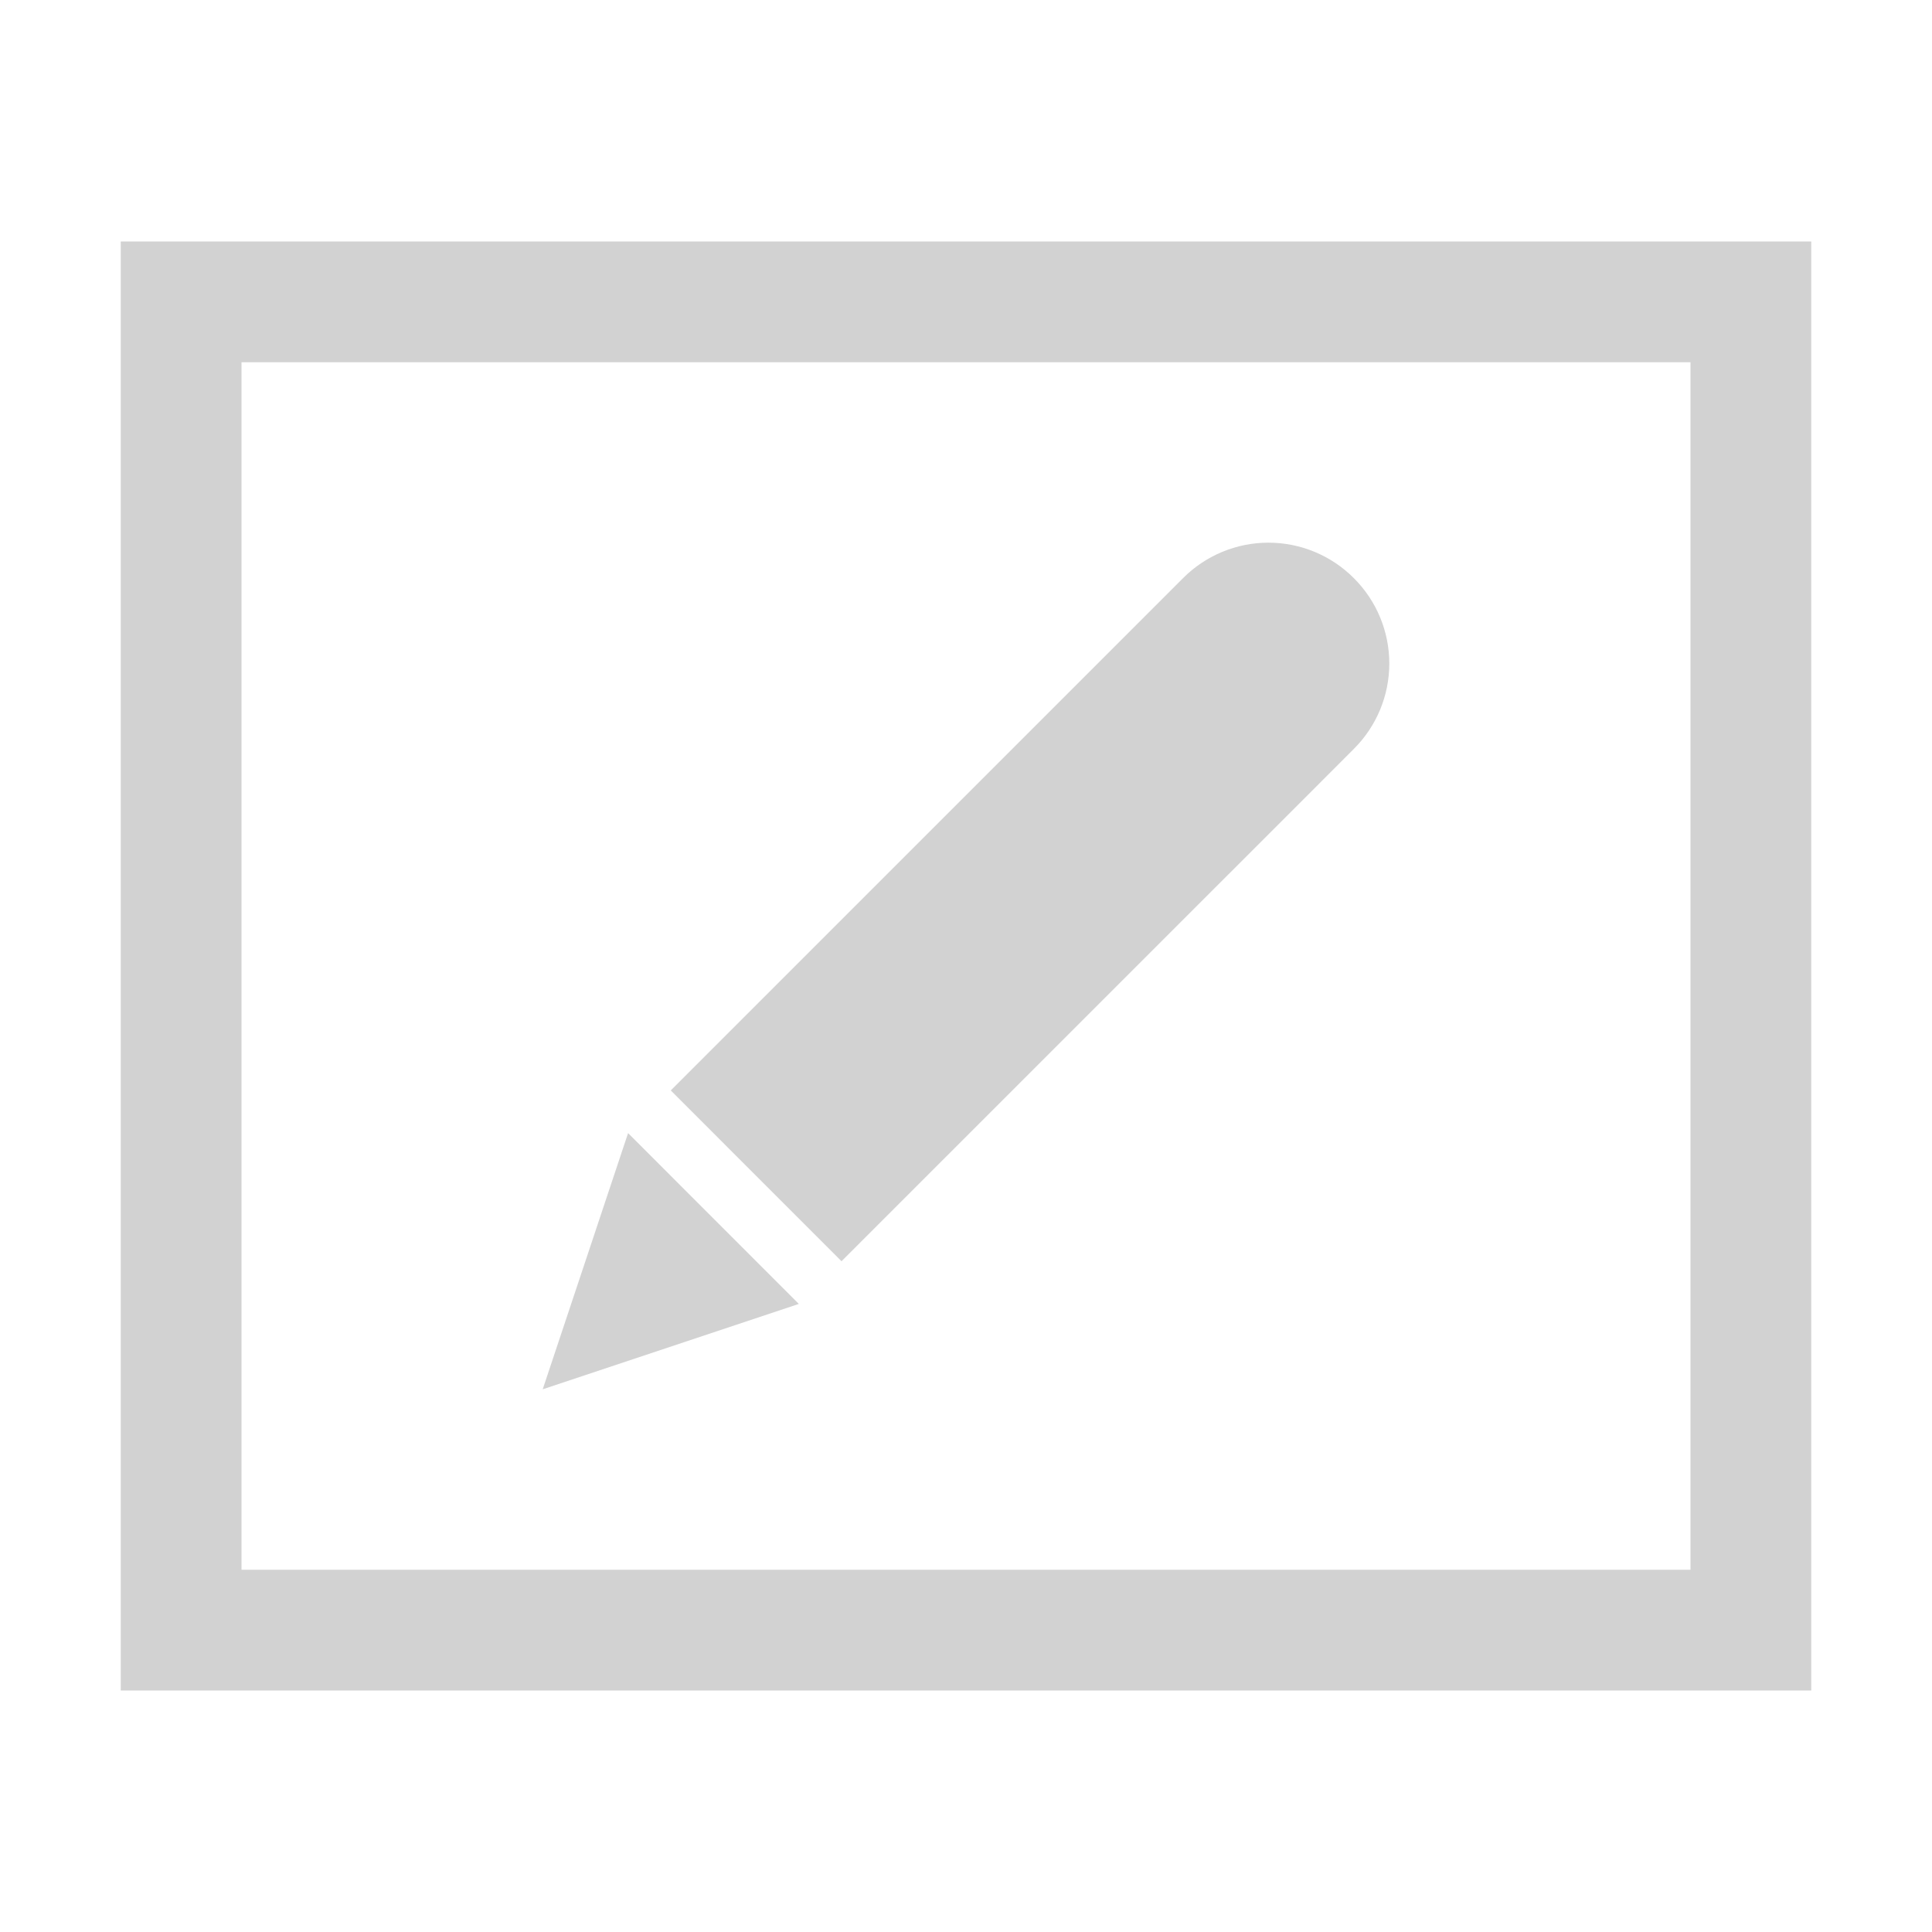
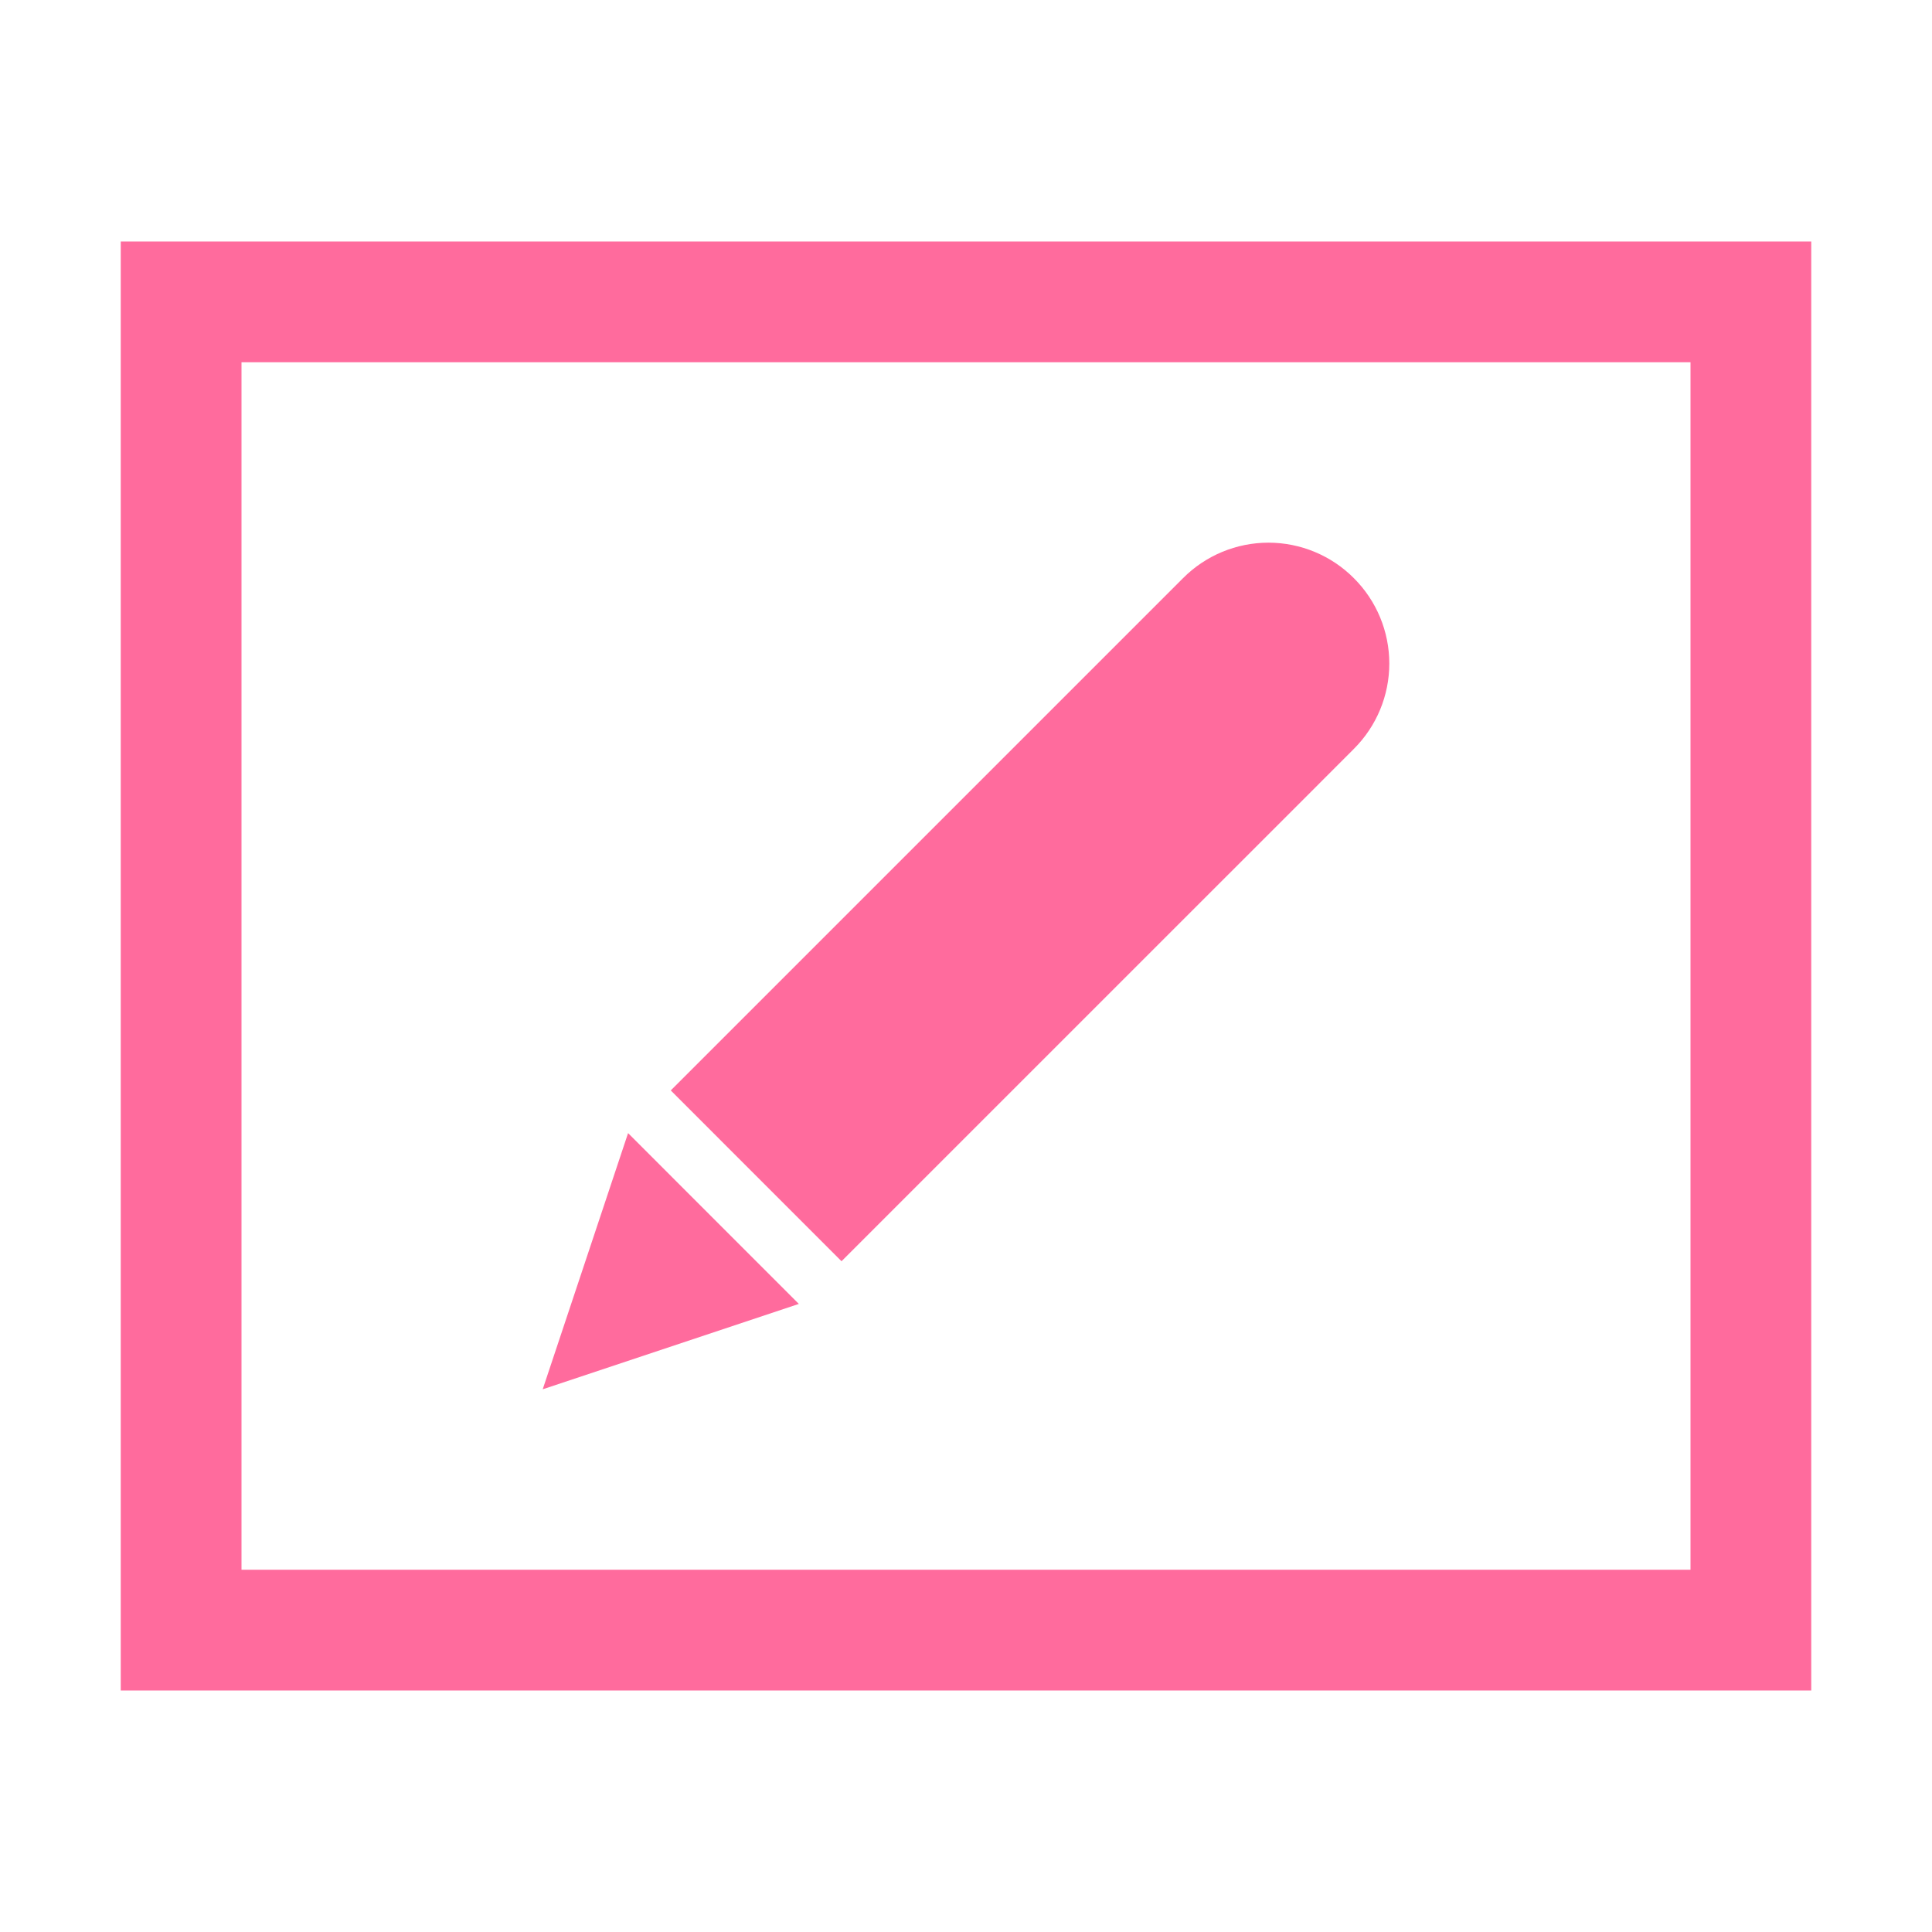
<svg xmlns="http://www.w3.org/2000/svg" xmlns:xlink="http://www.w3.org/1999/xlink" id="svg820" version="1.1" viewBox="0 0 32 32" height="32" width="32">
  <defs id="defs814">
    <linearGradient gradientTransform="matrix(1.25 0 0 1.2 -484.714 468.561)" gradientUnits="userSpaceOnUse" y2="520.798" x2="401.571" y1="535.798" x1="401.571" id="linearGradient4358" xlink:href="#linearGradient4424" />
    <linearGradient id="linearGradient4424">
      <stop style="stop-color:#60a5e7;stop-opacity:0" offset="0" id="stop4426" />
      <stop style="stop-color:#a6f3fb;stop-opacity:.258" offset="1" id="stop4428" />
    </linearGradient>
  </defs>
  <g transform="translate(0 -1090.52)" id="layer1">
-     <path id="rect2370" transform="translate(0 1090.52)" d="M2 4v24h28V4zm2 2h24v20H4z" style="opacity:1;vector-effect:none;fill:#d2d2d2;fill-opacity:1;stroke:none;stroke-width:2;stroke-linecap:butt;stroke-linejoin:bevel;stroke-miterlimit:4;stroke-dasharray:none;stroke-dashoffset:3.2;stroke-opacity:1" />
-     <path id="path2381" d="M22.424 1100.096a1.996 1.996 0 0 0-2.829 0l-.707.707-7.778 7.778 2.828 2.829 7.779-7.778.707-.708a1.996 1.996 0 0 0 0-2.828zm-12.021 9.192-1.414 4.243 4.242-1.414z" style="fill:#d2d2d2;fill-opacity:1;stroke:none;stroke-width:1.265px;stroke-linecap:butt;stroke-linejoin:miter;stroke-opacity:1" />
+     <path id="rect2370" transform="translate(0 1090.52)" d="M2 4v24h28V4zm2 2h24v20H4z" style="opacity:1;vector-effect:none;fill:#ff6b9d;fill-opacity:1;stroke:none;stroke-width:2;stroke-linecap:butt;stroke-linejoin:bevel;stroke-miterlimit:4;stroke-dasharray:none;stroke-dashoffset:3.2;stroke-opacity:1" />
+     <path id="path2381" d="M22.424 1100.096a1.996 1.996 0 0 0-2.829 0l-.707.707-7.778 7.778 2.828 2.829 7.779-7.778.707-.708a1.996 1.996 0 0 0 0-2.828zm-12.021 9.192-1.414 4.243 4.242-1.414z" style="fill:#ff6b9d;fill-opacity:1;stroke:none;stroke-width:1.265px;stroke-linecap:butt;stroke-linejoin:miter;stroke-opacity:1" />
  </g>
</svg>
